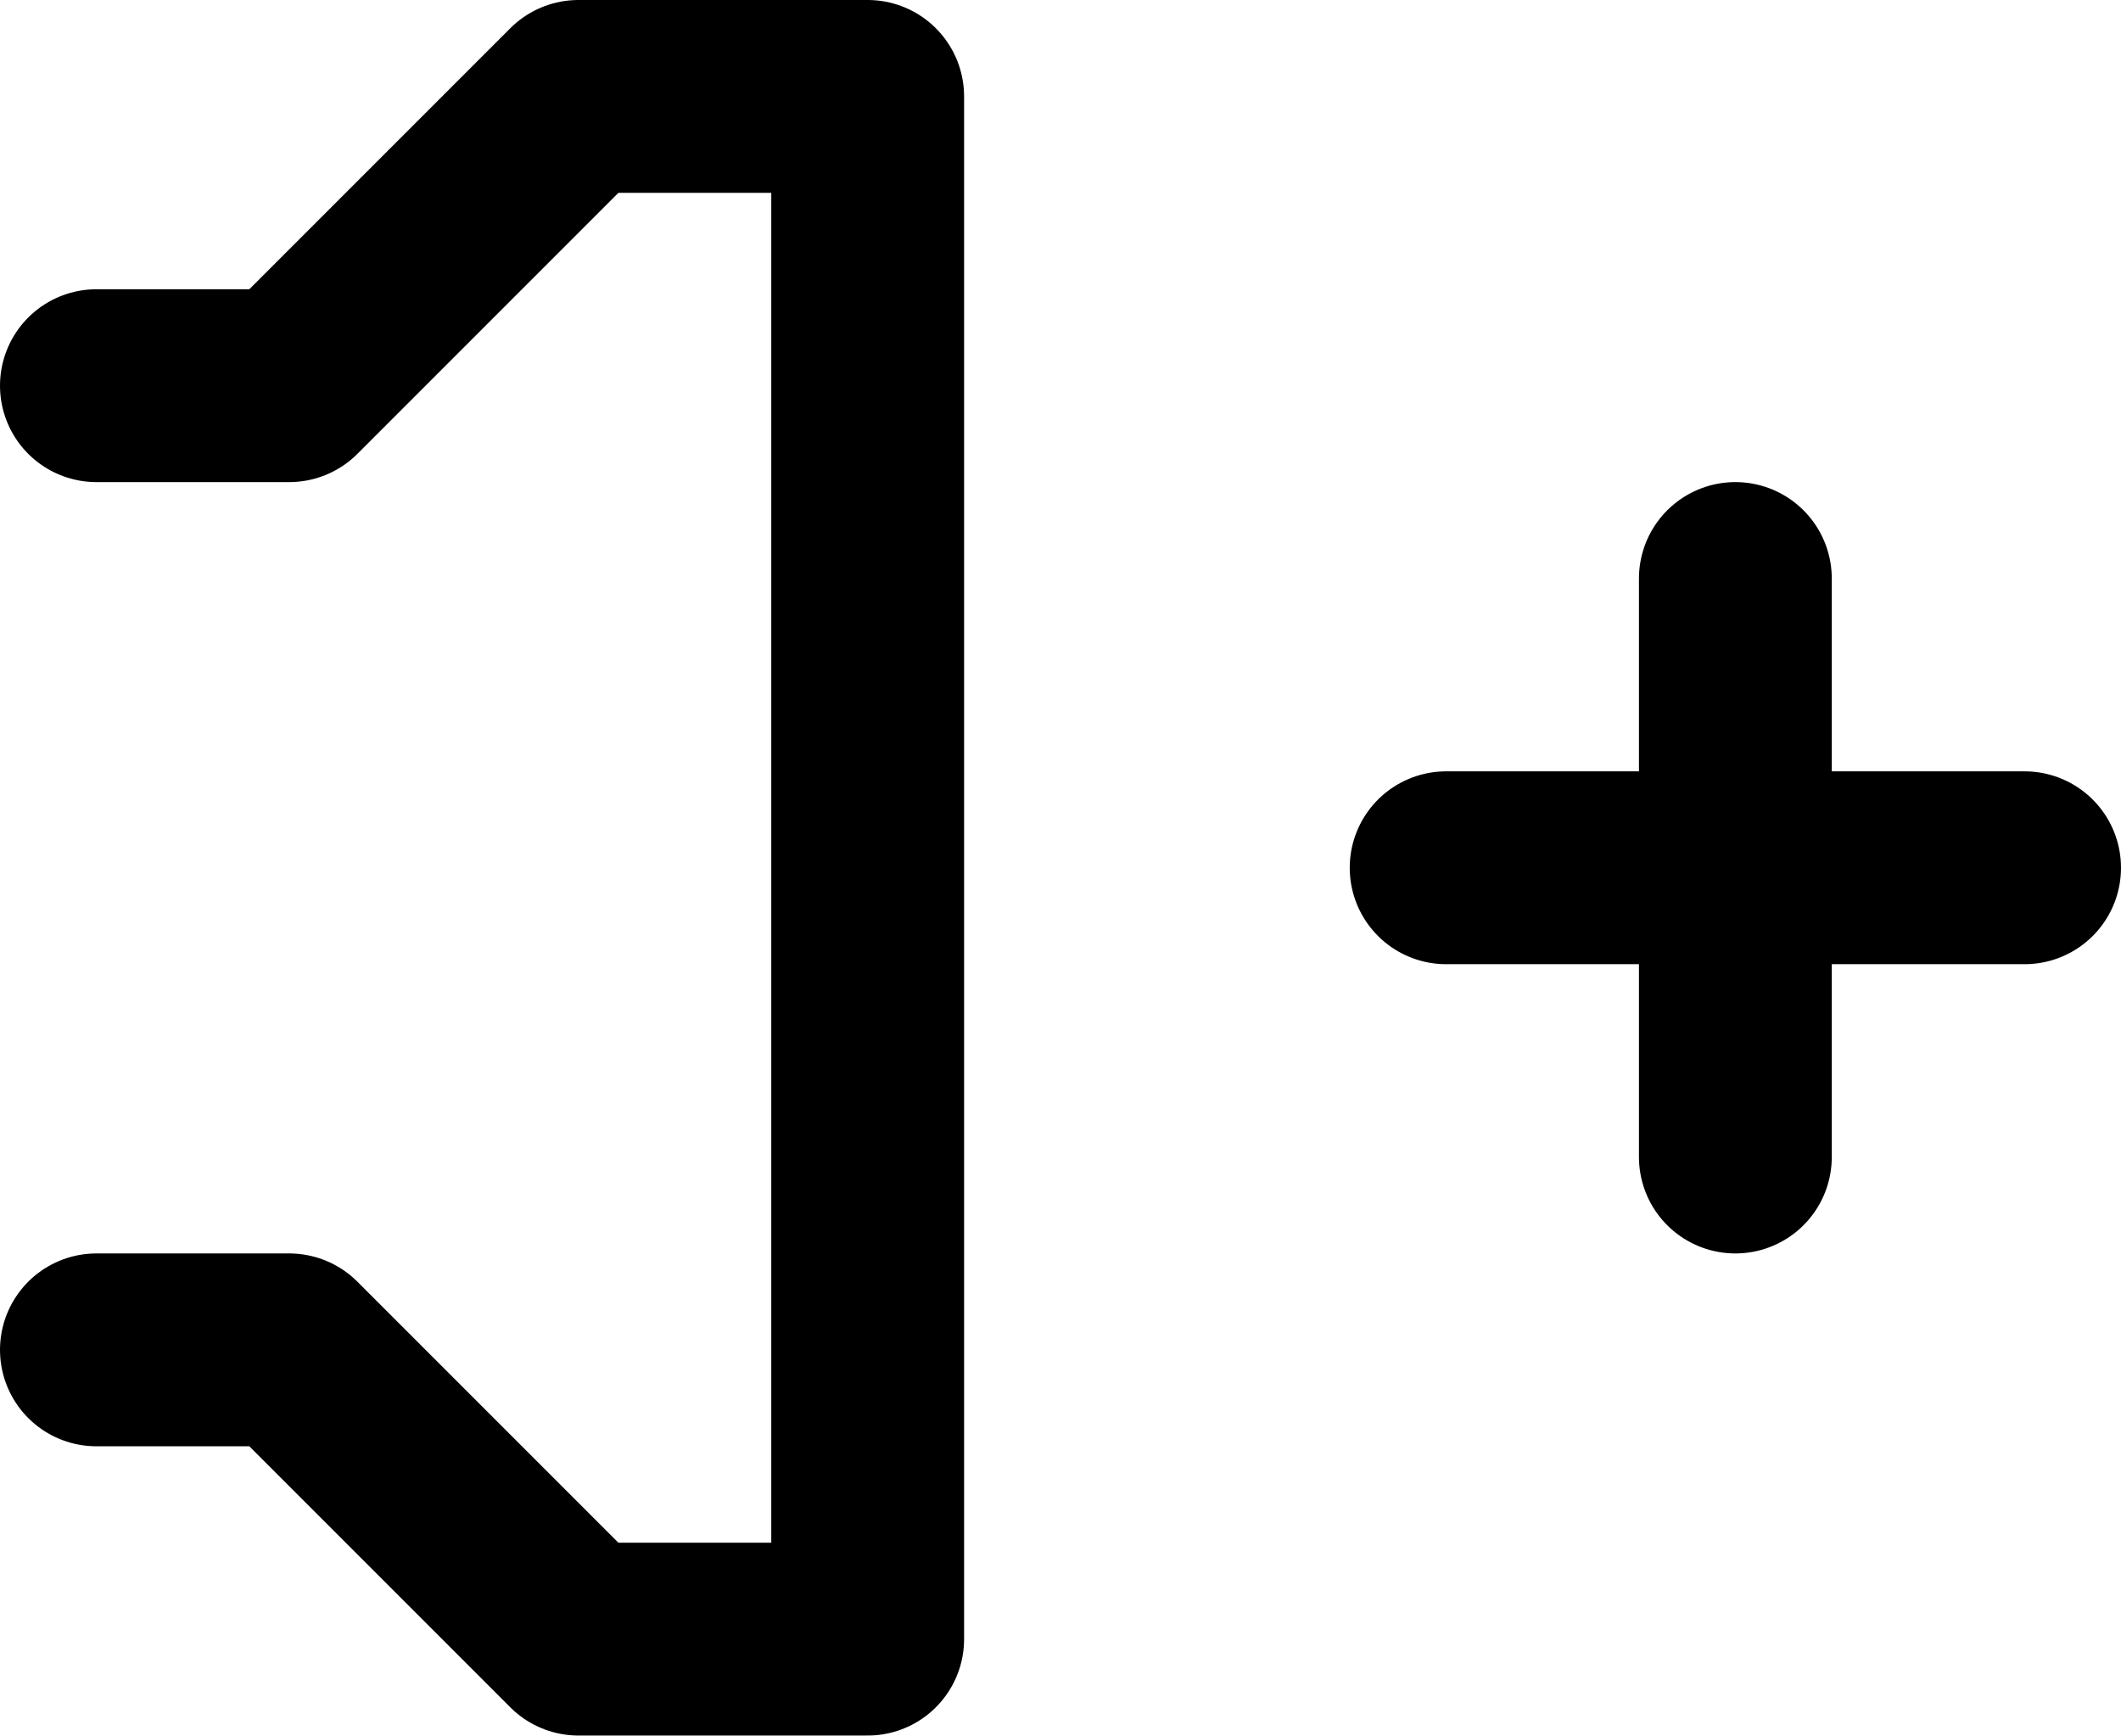
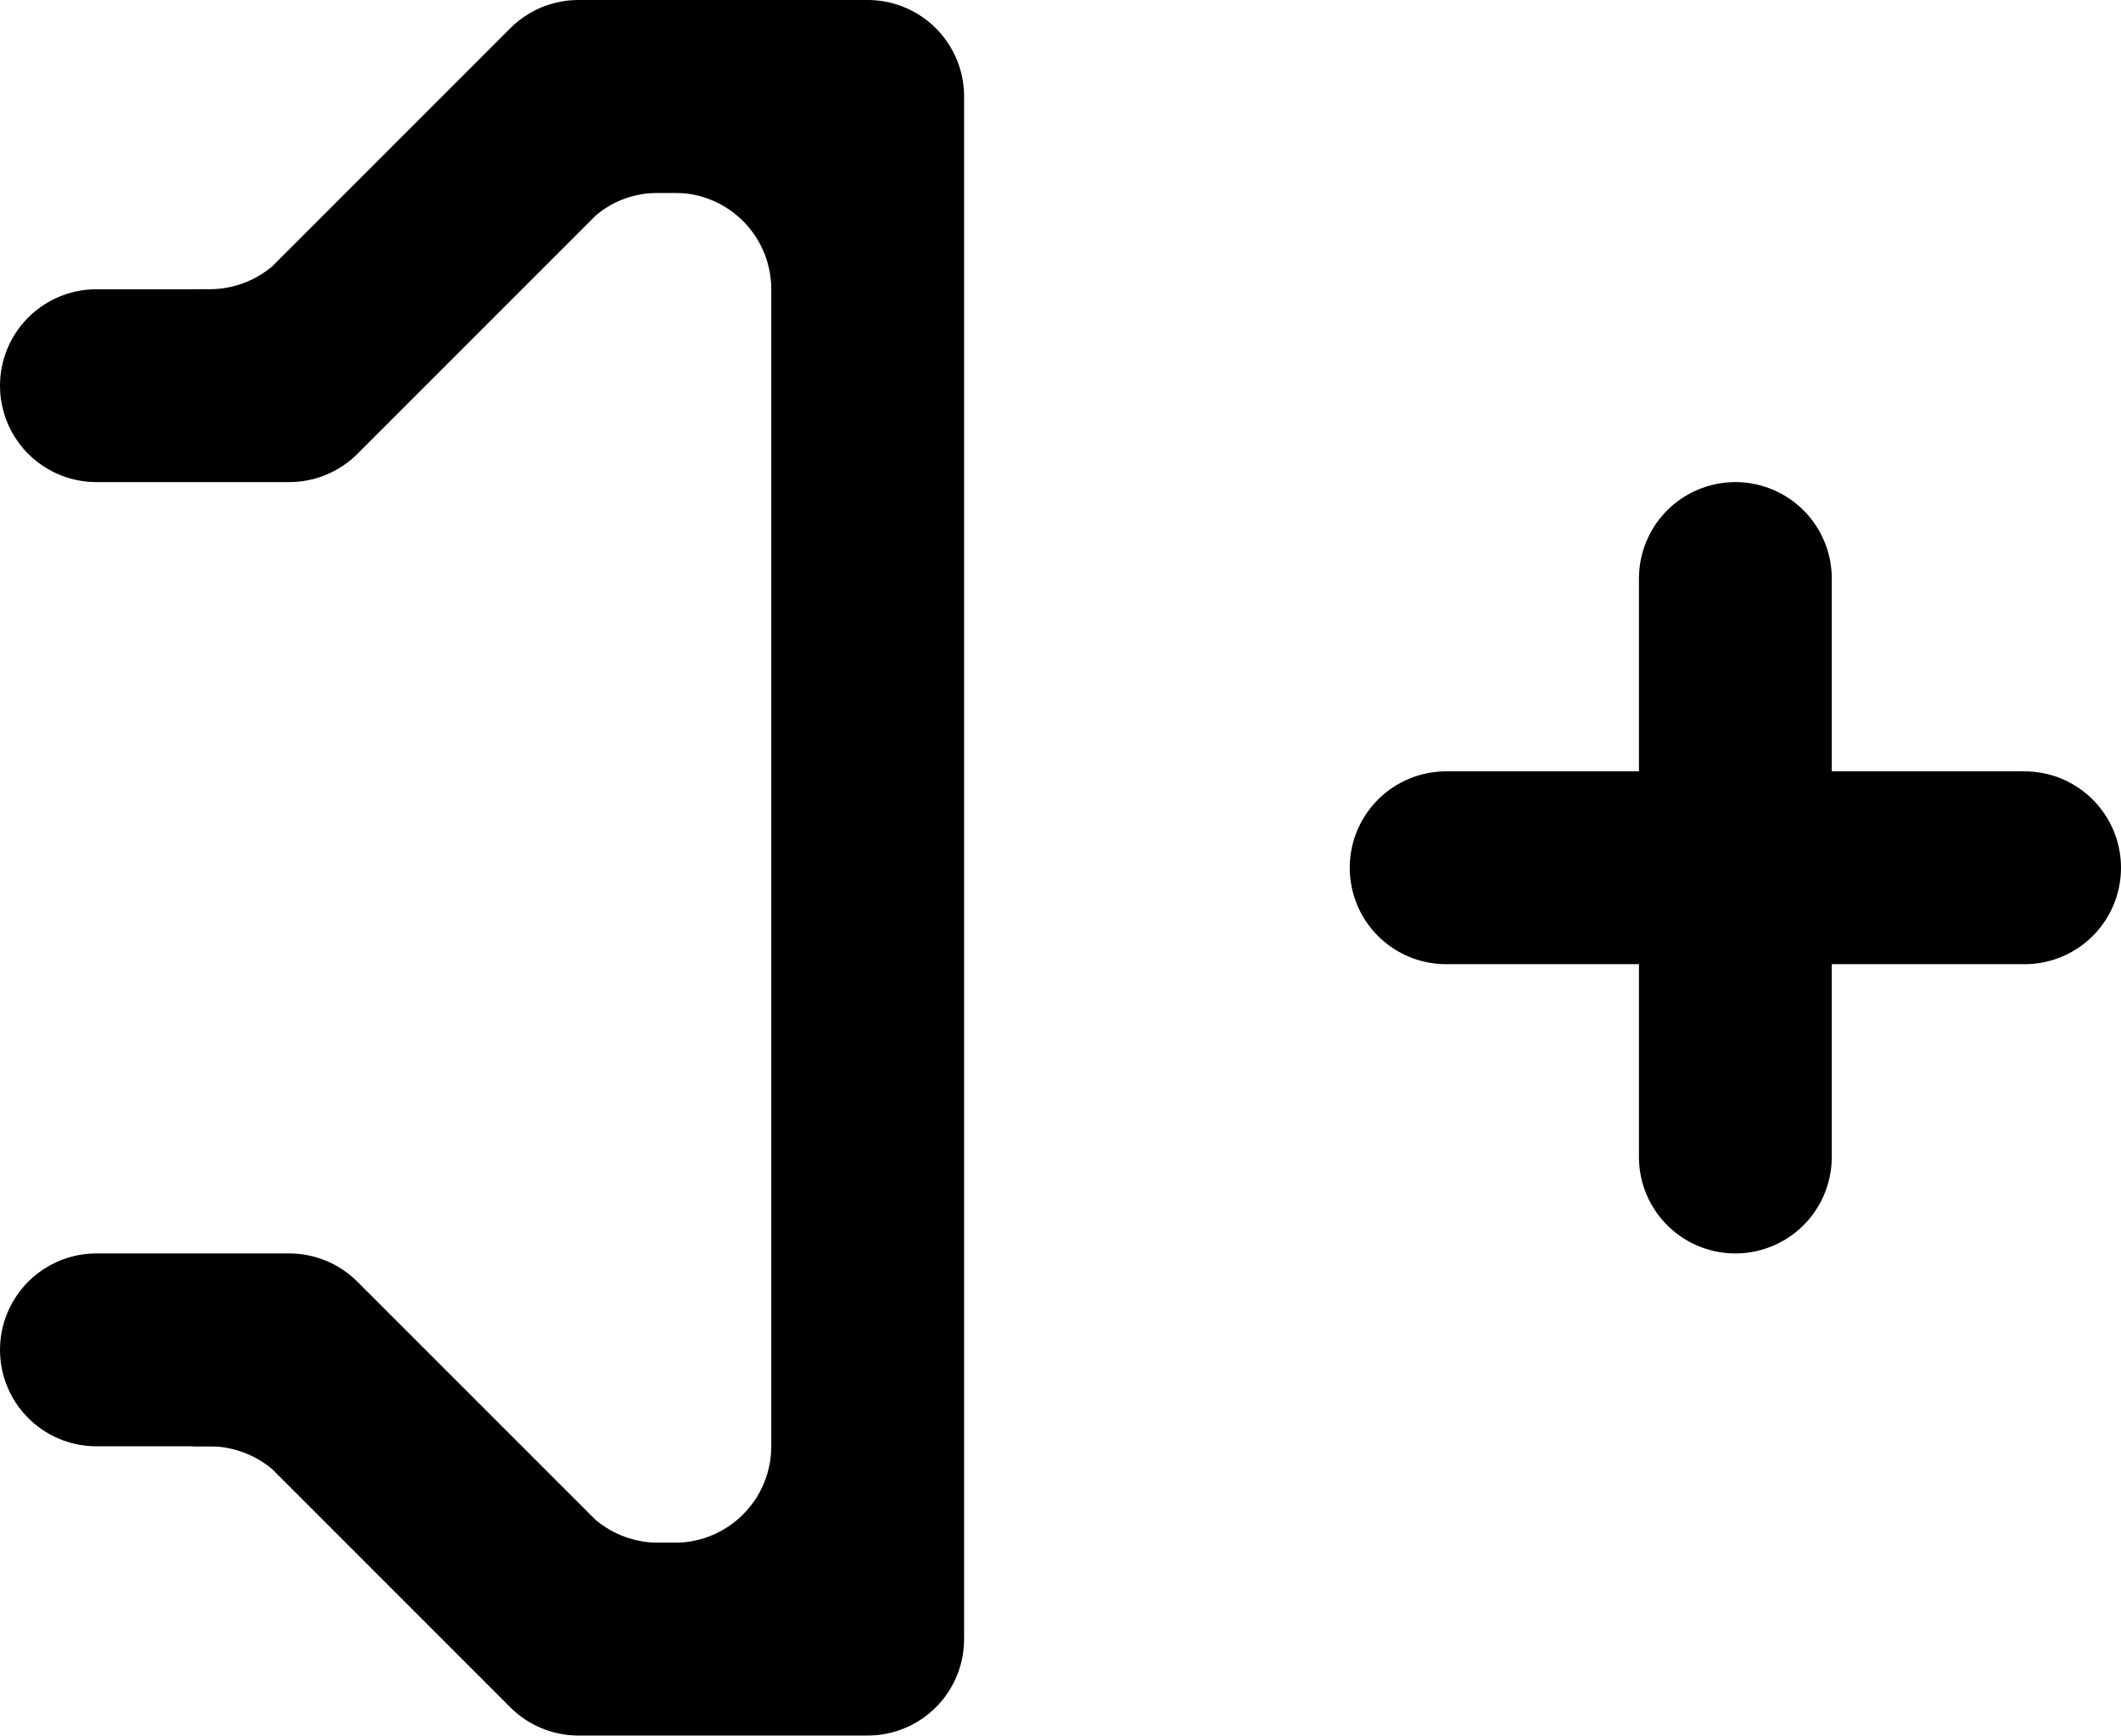
<svg xmlns="http://www.w3.org/2000/svg" width="5.5" height="4.5" viewBox="0 0 5.5 4.5" version="1.1" id="svg1">
  <defs id="defs1" />
  <g id="layer1">
    <path style="fill:none;stroke:#000000;stroke-width:0.5;stroke-linecap:round;stroke-linejoin:round;paint-order:fill markers stroke" d="m 0.25,3.5 h 0.5 L 1.5,4.25 h 0.75 v -4 H 1.5 L 0.75,1 h -0.5" id="path1" />
    <path style="fill:none;stroke:#000000;stroke-width:0.5;stroke-linecap:round;stroke-linejoin:round;paint-order:fill markers stroke" d="M 5.25,2.25 H 3.75" id="path2" />
    <path style="fill:none;stroke:#000000;stroke-width:0.5;stroke-linecap:round;stroke-linejoin:round;paint-order:fill markers stroke" d="M 4.5,3 V 1.5" id="path2-3" />
+     <path id="rect1-1-3-6-0-9" style="fill:#000000;fill-opacity:1;stroke-width:0.5;stroke-linecap:round;stroke-linejoin:round;paint-order:fill markers stroke" d="M 1.75,4.25 1.75,4 a 0.25,0.25 0 0 0 0.25,-0.25 h 0.25 V 4 l 1e-7,0.25 h -0.25 z" />
+     <path id="rect1-1-3-6-0-9-0" style="fill:#000000;fill-opacity:1;stroke-width:0.5;stroke-linecap:round;stroke-linejoin:round;paint-order:fill markers stroke" d="M 2.25,0.75 2,0.75 A 0.25,0.25 0 0 0 1.75,0.5 V 0.25 H 2 l 0.25,-1e-7 v 0.25 z" />
+     <path id="path4" style="baseline-shift:baseline;display:inline;overflow:visible;vector-effect:none;fill:#000000;fill-opacity:1;stroke-linecap:round;paint-order:fill markers stroke;enable-background:accumulate;stop-color:#000000" d="m 0.703,0.693 c -0.044,0.036 -0.099,0.056 -0.156,0.057 h -0.047 v 0.25 h 0.25 V 0.75 Z" />
+     <path id="path4-8" style="baseline-shift:baseline;display:inline;overflow:visible;vector-effect:none;fill:#000000;fill-opacity:1;stroke-linecap:round;paint-order:fill markers stroke;enable-background:accumulate;stop-color:#000000" d="m 0.703,3.807 c -0.044,-0.036 -0.099,-0.056 -0.156,-0.057 h -0.047 v -0.25 h 0.25 v 0.25 z" />
+     <path id="path4-8-9" style="baseline-shift:baseline;display:inline;overflow:visible;vector-effect:none;fill:#000000;fill-opacity:1;stroke-linecap:round;paint-order:fill markers stroke;enable-background:accumulate;stop-color:#000000" d="M 1.547,0.557 C 1.591,0.52 1.646,0.501 1.703,0.5 H 1.75 V 0.25 H 1.5 V 0.5 Z" />
+     <path id="path4-8-9-0" style="baseline-shift:baseline;display:inline;overflow:visible;vector-effect:none;fill:#000000;fill-opacity:1;stroke-linecap:round;paint-order:fill markers stroke;enable-background:accumulate;stop-color:#000000" d="m 1.547,3.943 c 0.044,0.036 0.099,0.056 0.156,0.057 h 0.047 v 0.25 h -0.25 V 4 Z" />
  </g>
</svg>
